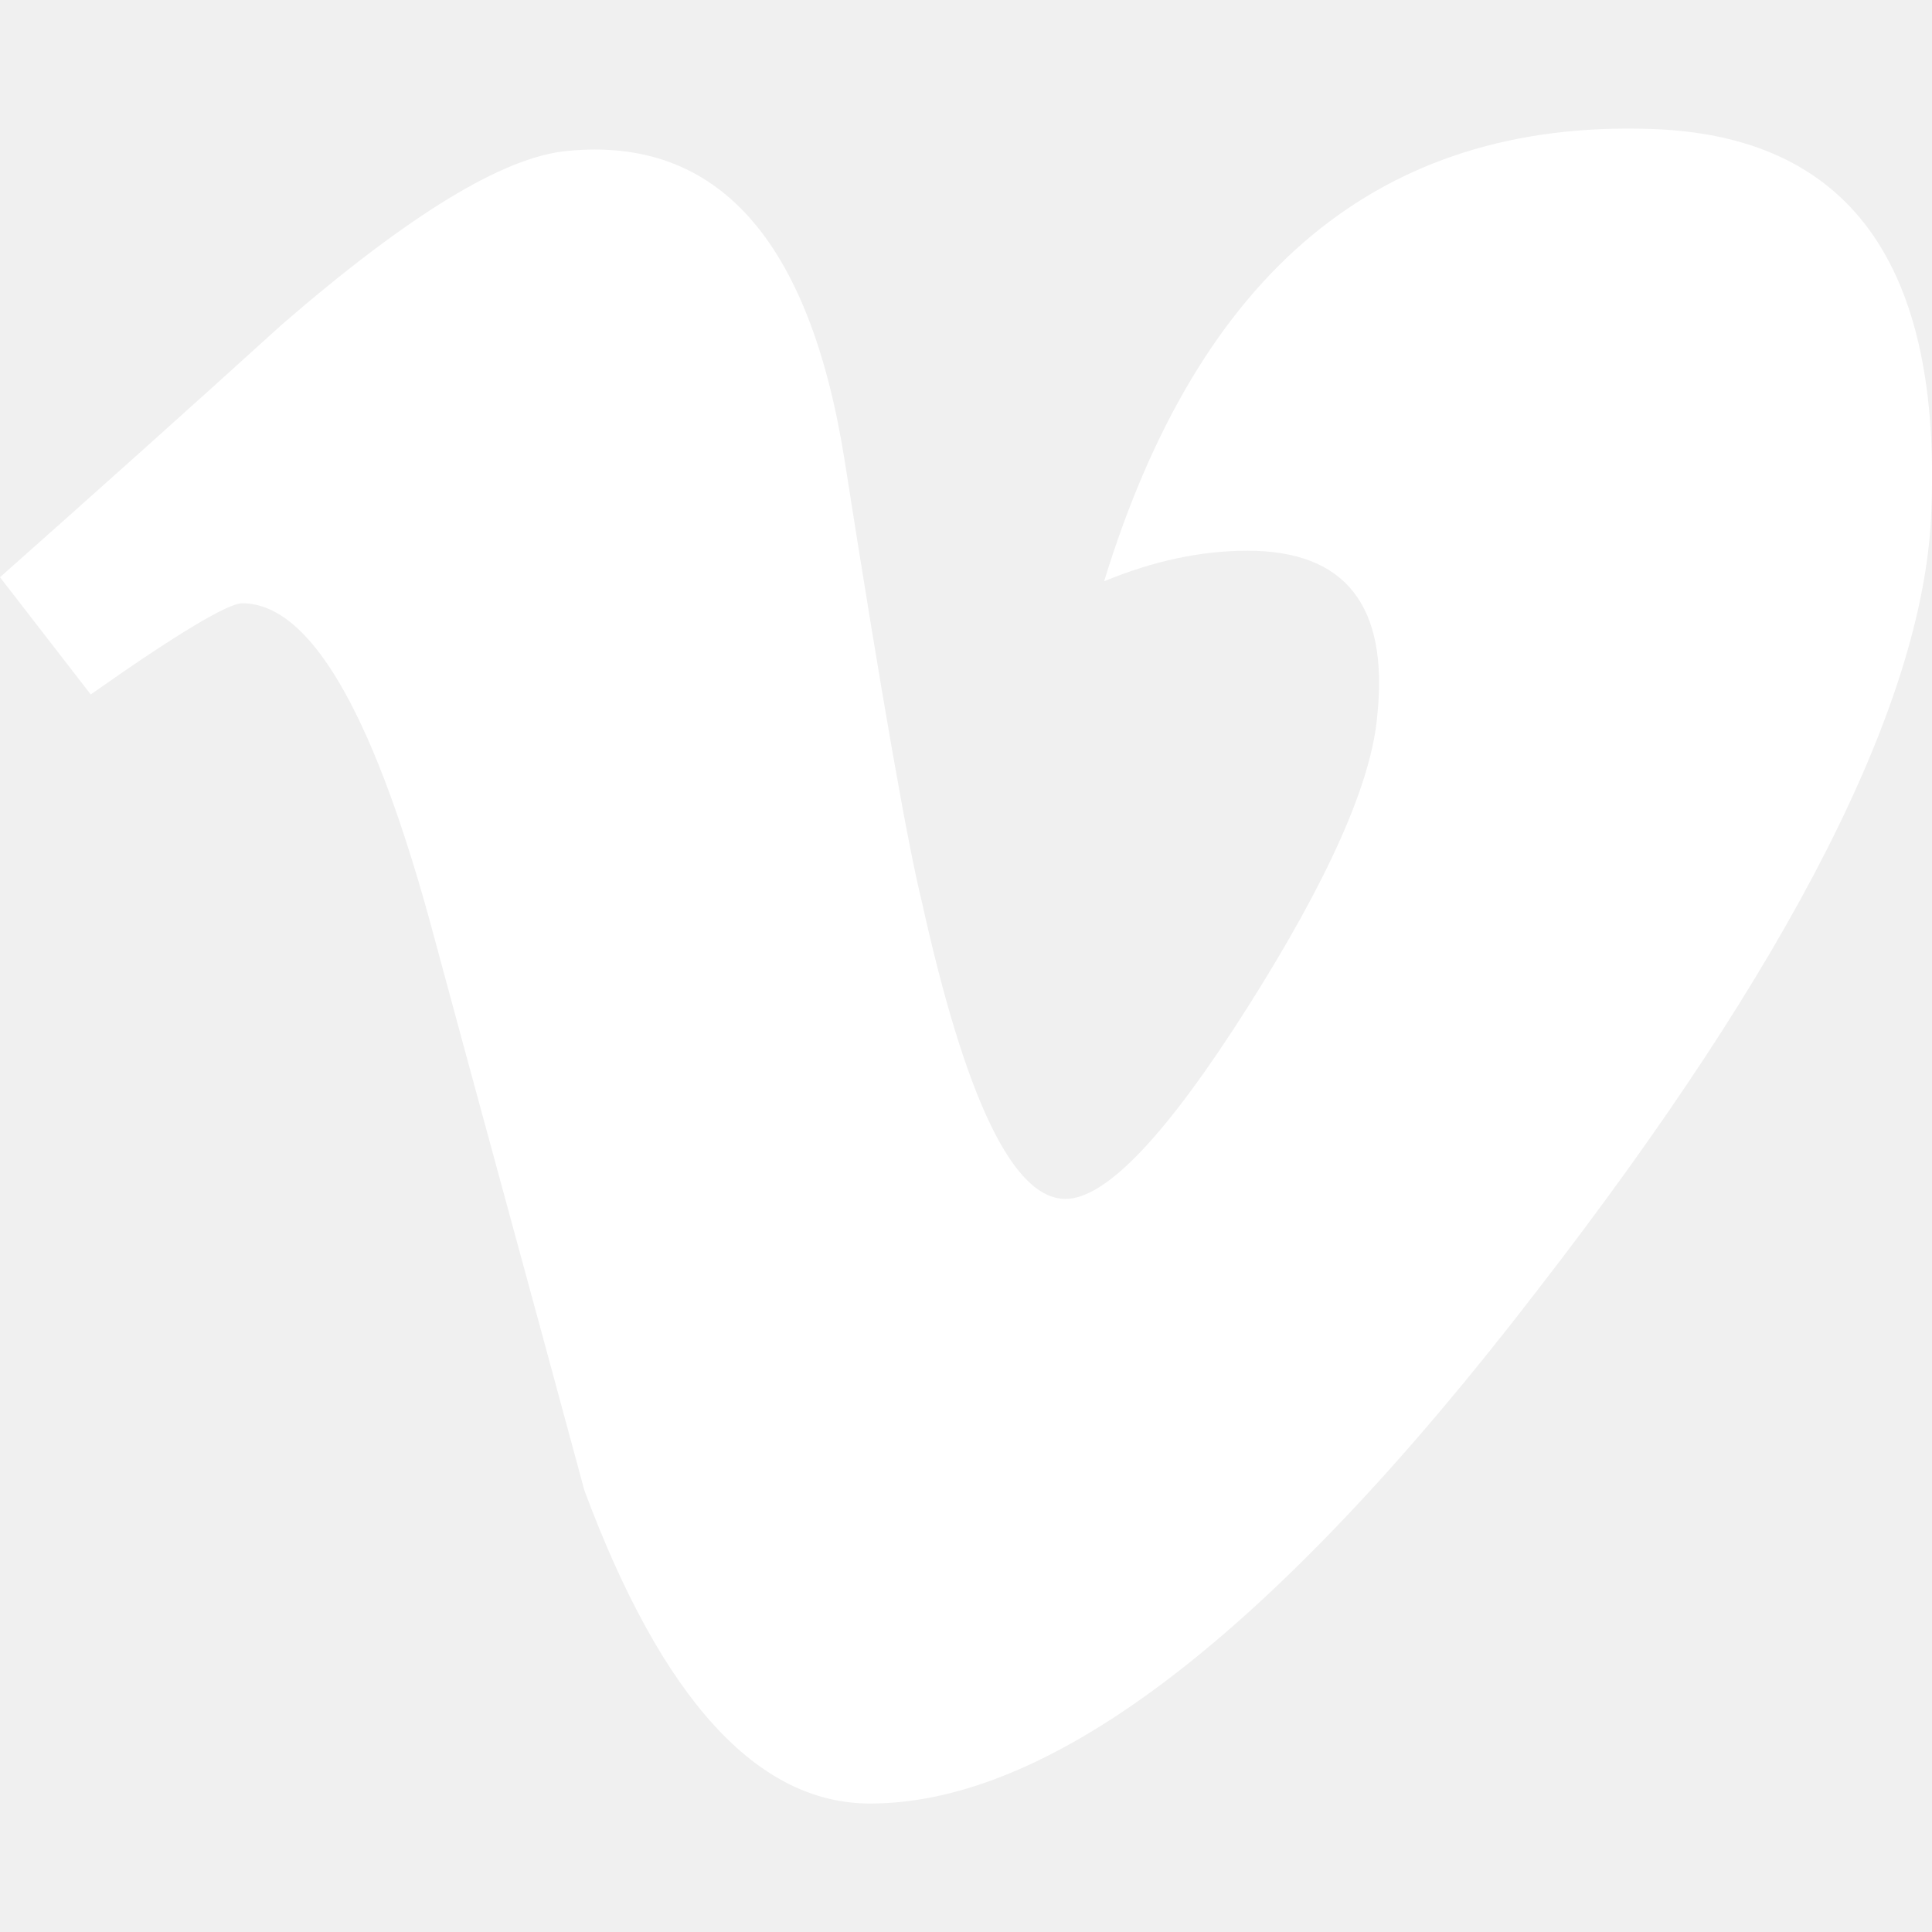
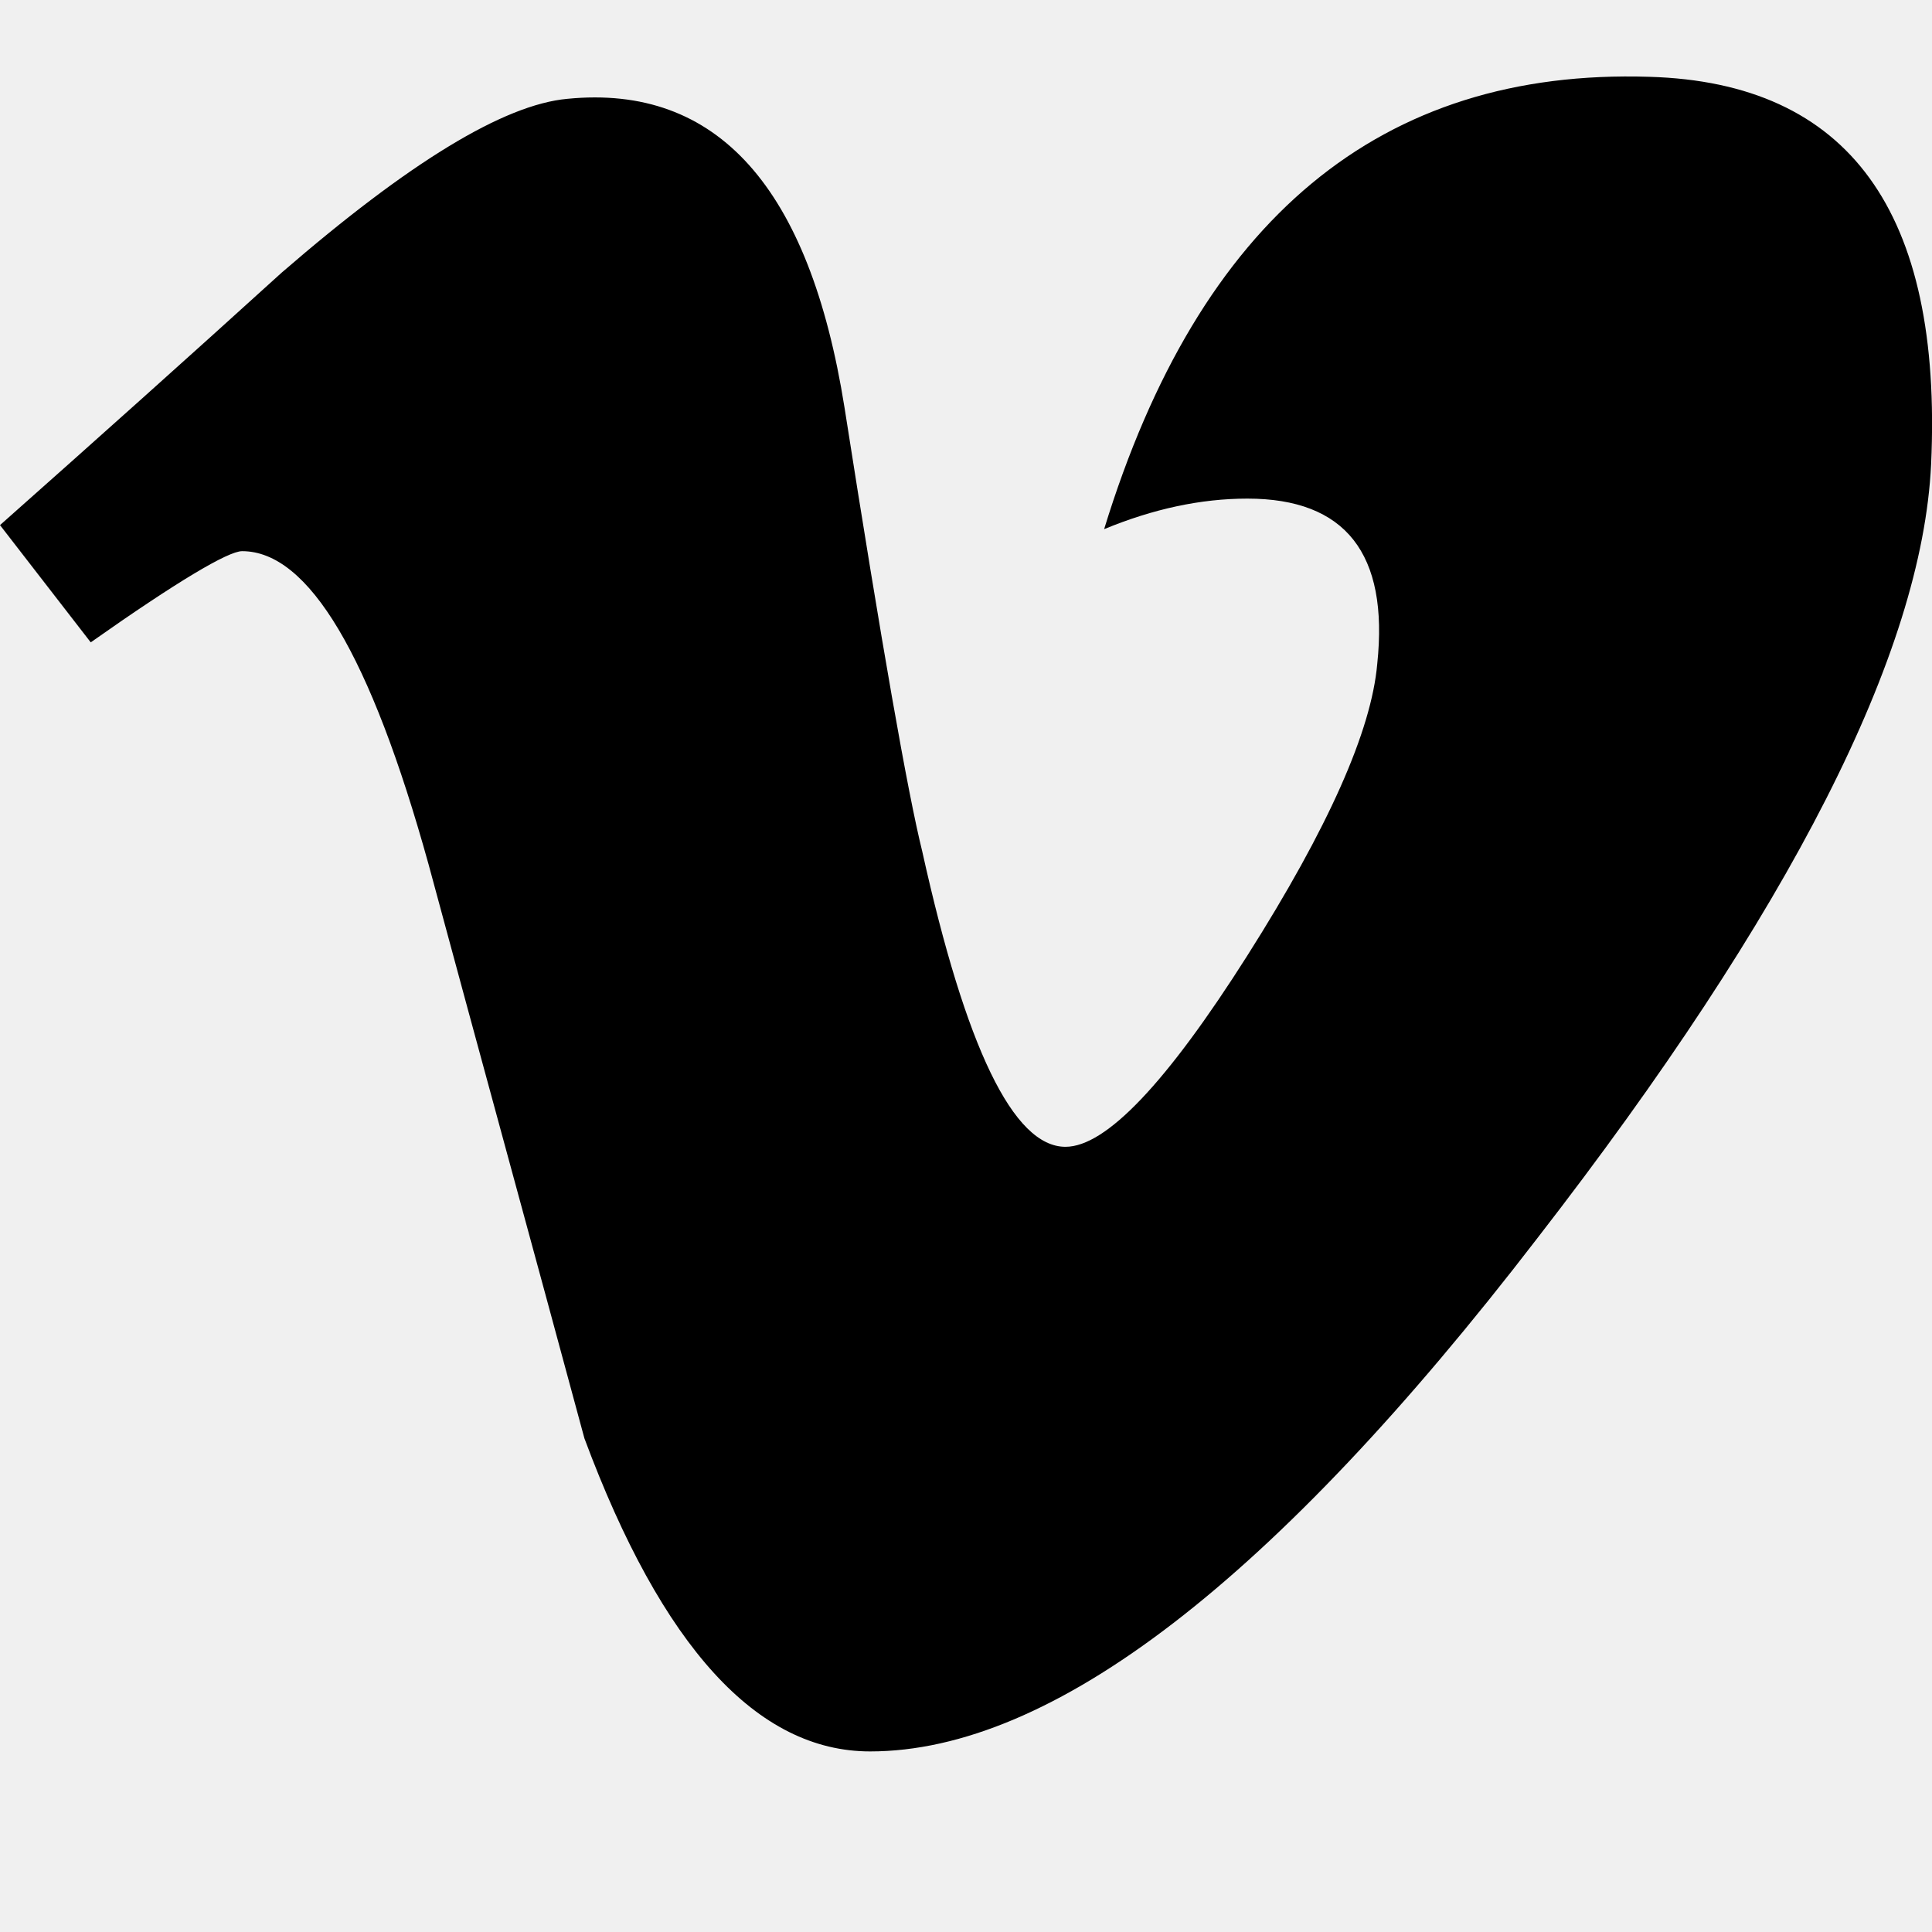
- <svg xmlns="http://www.w3.org/2000/svg" version="1.1" id="Capa_1" x="0px" y="0px" viewBox="30 -30.6 430.1 430.1" style="enable-background:new 30 -30.6 430.1 430.1;" xml:space="preserve">
-   <style type="text/css">
- 	.st0{fill:#FFFFFF;}
- </style>
+ <svg xmlns="http://www.w3.org/2000/svg" version="1.1" id="Capa_1" x="0px" y="0px" viewBox="-82 205.8 430.1 430.1" style="enable-background:new -82 205.8 430.1 430.1;" xml:space="preserve">
  <g>
-     <path id="Vimeo" class="st0" d="M397.2-1.9C337.4-3.8,297,29.7,275.8,98.8c10.9-4.5,21.5-6.8,31.9-6.8c21.8,0,31.5,12.2,28.9,36.8   c-1.3,14.9-10.9,36.5-28.9,64.9c-18,28.4-31.5,42.6-40.5,42.6c-11.6,0-22.2-22-31.9-65.8c-3.2-12.9-9-45.8-17.3-98.8   c-7.8-49-28.3-72-61.7-68.7C142.1,4.3,121,17.2,92.7,41.7C72.1,60.4,51.2,79.1,30,97.9L50.2,124c19.3-13.6,30.6-20.3,33.7-20.3   c14.8,0,28.6,23.2,41.5,69.7c11.5,42.6,23.2,85.2,34.7,127.8c17.3,46.5,38.5,69.7,63.6,69.7c40.5,0,90-38.1,148.5-114.2   c56.5-72.9,85.7-130.4,87.7-172.3C462.5,28.1,441.6-0.6,397.2-1.9z" />
+     <path id="Vimeo" d="M285.2,222.9C225.4,221,185,254.5,163.8,323.6c10.9-4.5,21.5-6.8,31.9-6.8c21.8,0,31.5,12.2,28.9,36.8   c-1.3,14.9-10.9,36.5-28.9,64.9s-31.5,42.6-40.5,42.6c-11.6,0-22.2-22-31.9-65.8c-3.2-12.9-9-45.8-17.3-98.8   c-7.8-49-28.3-72-61.7-68.7C30.1,229.1,9,242-19.3,266.5c-20.6,18.7-41.5,37.4-62.7,56.2l20.2,26.1c19.3-13.6,30.6-20.3,33.7-20.3   c14.8,0,28.6,23.2,41.5,69.7c11.5,42.6,23.2,85.2,34.7,127.8c17.3,46.5,38.5,69.7,63.6,69.7c40.5,0,90-38.1,148.5-114.2   c56.5-72.9,85.7-130.4,87.7-172.3C350.5,252.9,329.6,224.2,285.2,222.9z" />
  </g>
</svg>
